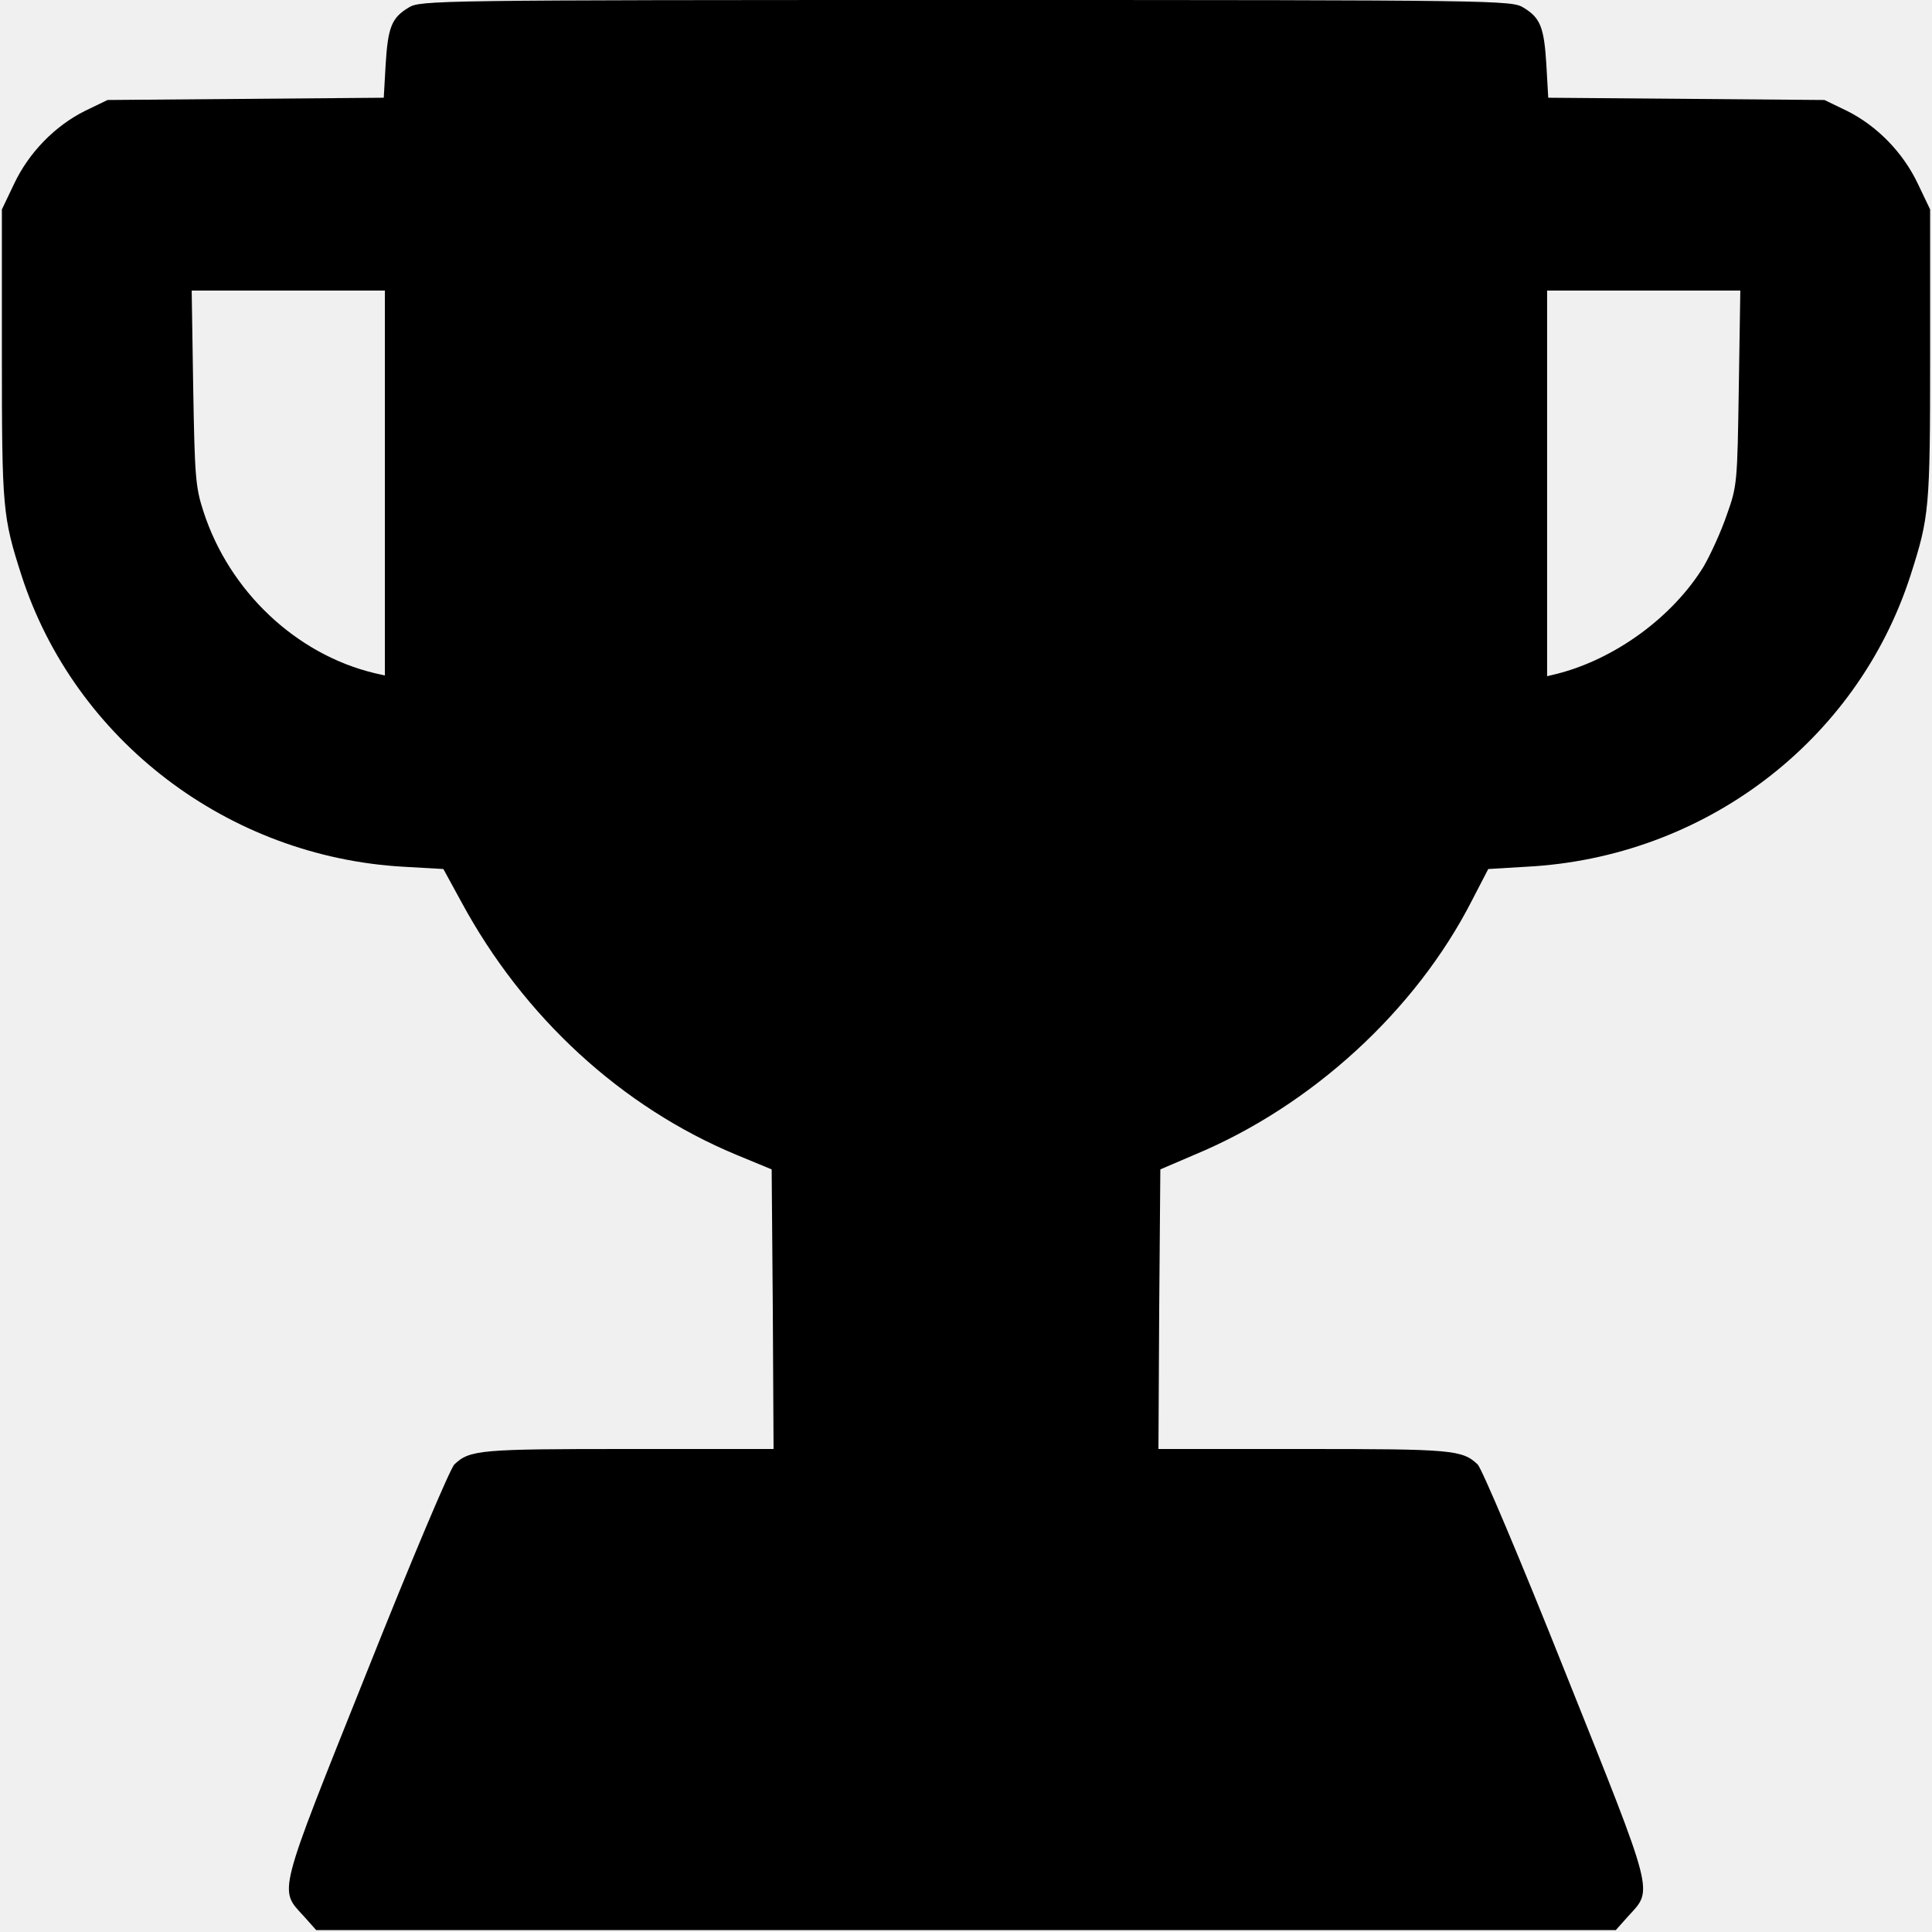
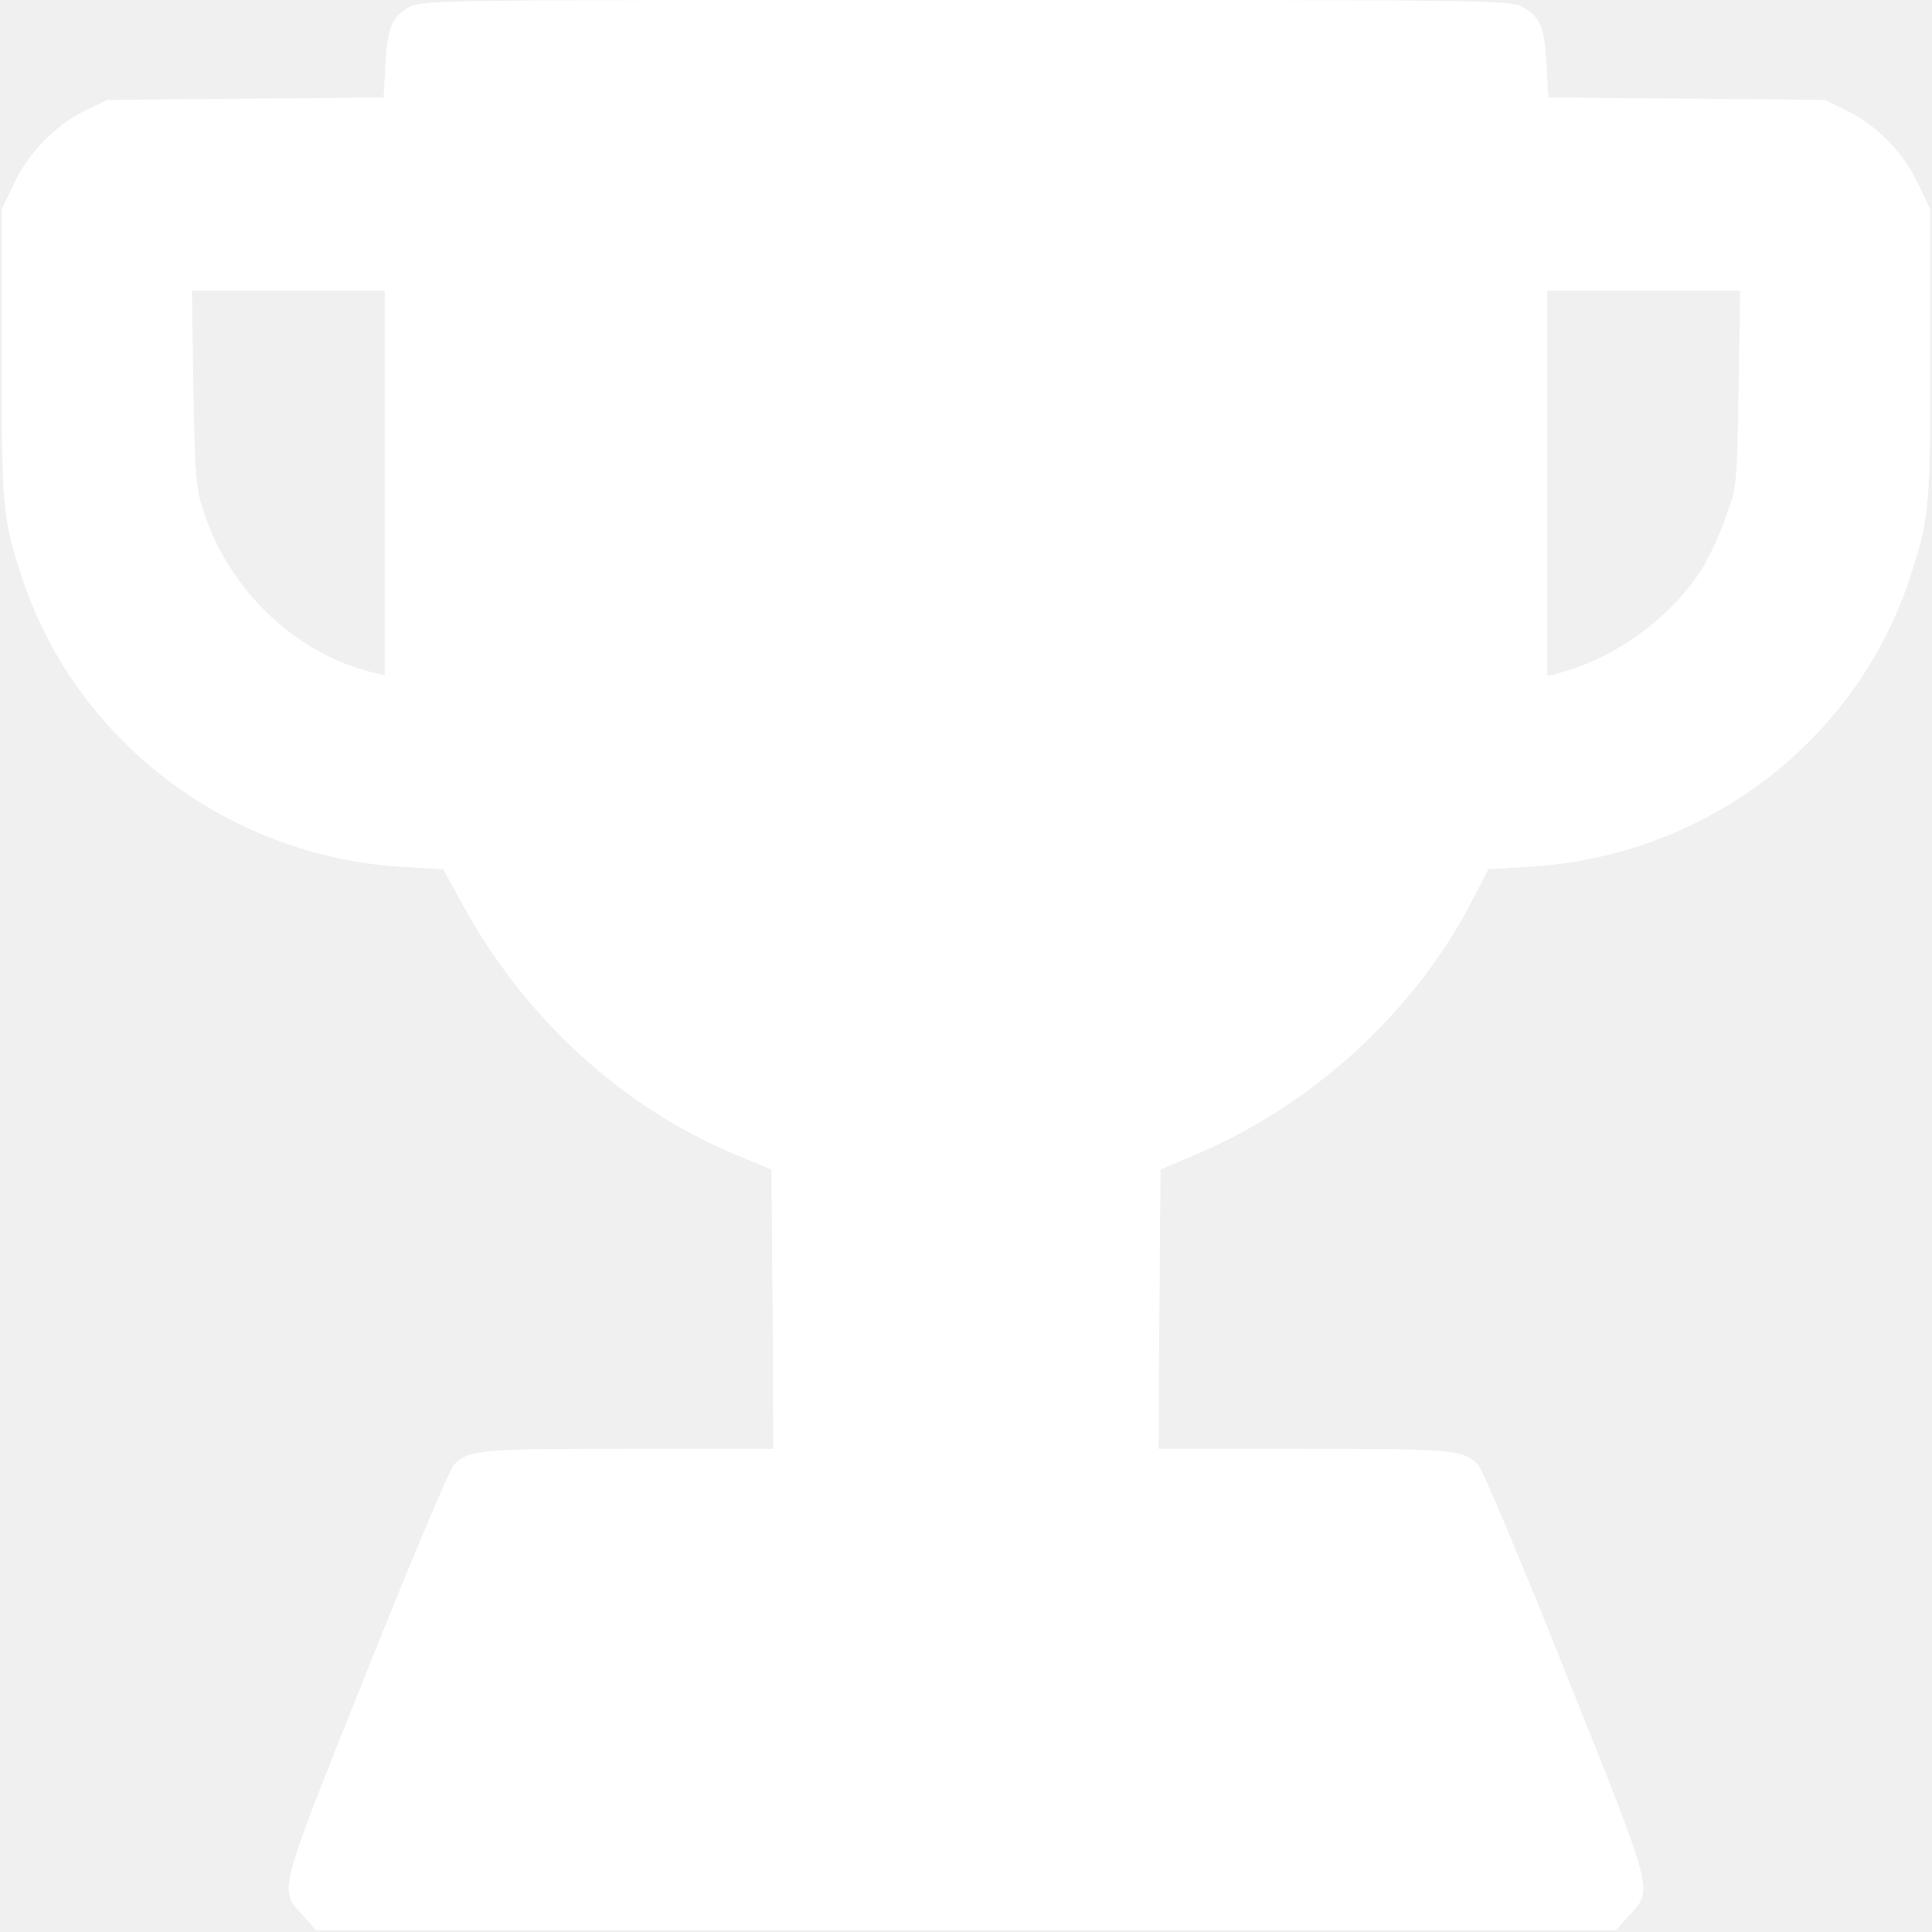
<svg xmlns="http://www.w3.org/2000/svg" version="1.0" width="512pt" height="512pt" viewBox="0 0 512 512" preserveAspectRatio="xMidYMid meet">
-   <g transform="translate(0,512) scale(0.1,-0.1)" fill="#000000" stroke="none">
-     <path d="M1083 5100 c-45 -27 -55 -52 -61 -151 l-5 -88 -366 -3 -366 -3 -60 -29 c-80 -40 -149 -111 -188 -194 l-32 -67 0 -385 c0 -409 2 -429 52 -585 141 -436 547 -746 1013 -772 l105 -6 47 -86 c165 -306 425 -545 731 -672 l92 -38 3 -370 2 -371 -384 0 c-394 0 -421 -2 -462 -41 -11 -11 -112 -249 -233 -553 -238 -595 -232 -572 -166 -644 l33 -37 1722 0 1722 0 33 37 c66 72 72 49 -166 644 -121 304 -222 542 -233 553 -41 39 -68 41 -462 41 l-384 0 2 371 3 370 91 39 c310 129 586 382 735 674 l43 83 100 6 c472 24 877 332 1019 772 50 156 52 176 52 585 l0 385 -32 67 c-39 83 -108 154 -188 194 l-60 29 -366 3 -366 3 -5 88 c-6 99 -16 124 -61 151 -31 19 -64 20 -1477 20 -1413 0 -1446 -1 -1477 -20z m-63 -1260 l0 -510 -27 6 c-209 50 -386 218 -454 429 -21 64 -23 94 -27 328 l-4 257 256 0 256 0 0 -510z m3588 253 c-4 -252 -4 -260 -32 -338 -15 -44 -43 -105 -61 -136 -82 -134 -235 -246 -390 -285 l-25 -6 0 511 0 511 256 0 256 0 -4 -257z" />
+   <g transform="translate(0,512) scale(0.1,-0.1)" fill="#FFFFFF" stroke="#FFFFFF">
+     <path fill="#FFFFFF" d="M1083 5100 c-45 -27 -55 -52 -61 -151 l-5 -88 -366 -3 -366 -3 -60 -29 c-80 -40 -149 -111 -188 -194 l-32 -67 0 -385 c0 -409 2 -429 52 -585 141 -436 547 -746 1013 -772 l105 -6 47 -86 c165 -306 425 -545 731 -672 l92 -38 3 -370 2 -371 -384 0 c-394 0 -421 -2 -462 -41 -11 -11 -112 -249 -233 -553 -238 -595 -232 -572 -166 -644 l33 -37 1722 0 1722 0 33 37 c66 72 72 49 -166 644 -121 304 -222 542 -233 553 -41 39 -68 41 -462 41 l-384 0 2 371 3 370 91 39 c310 129 586 382 735 674 l43 83 100 6 c472 24 877 332 1019 772 50 156 52 176 52 585 l0 385 -32 67 c-39 83 -108 154 -188 194 l-60 29 -366 3 -366 3 -5 88 c-6 99 -16 124 -61 151 -31 19 -64 20 -1477 20 -1413 0 -1446 -1 -1477 -20z m-63 -1260 l0 -510 -27 6 c-209 50 -386 218 -454 429 -21 64 -23 94 -27 328 l-4 257 256 0 256 0 0 -510z m3588 253 c-4 -252 -4 -260 -32 -338 -15 -44 -43 -105 -61 -136 -82 -134 -235 -246 -390 -285 l-25 -6 0 511 0 511 256 0 256 0 -4 -257z" />
  </g>
</svg>
